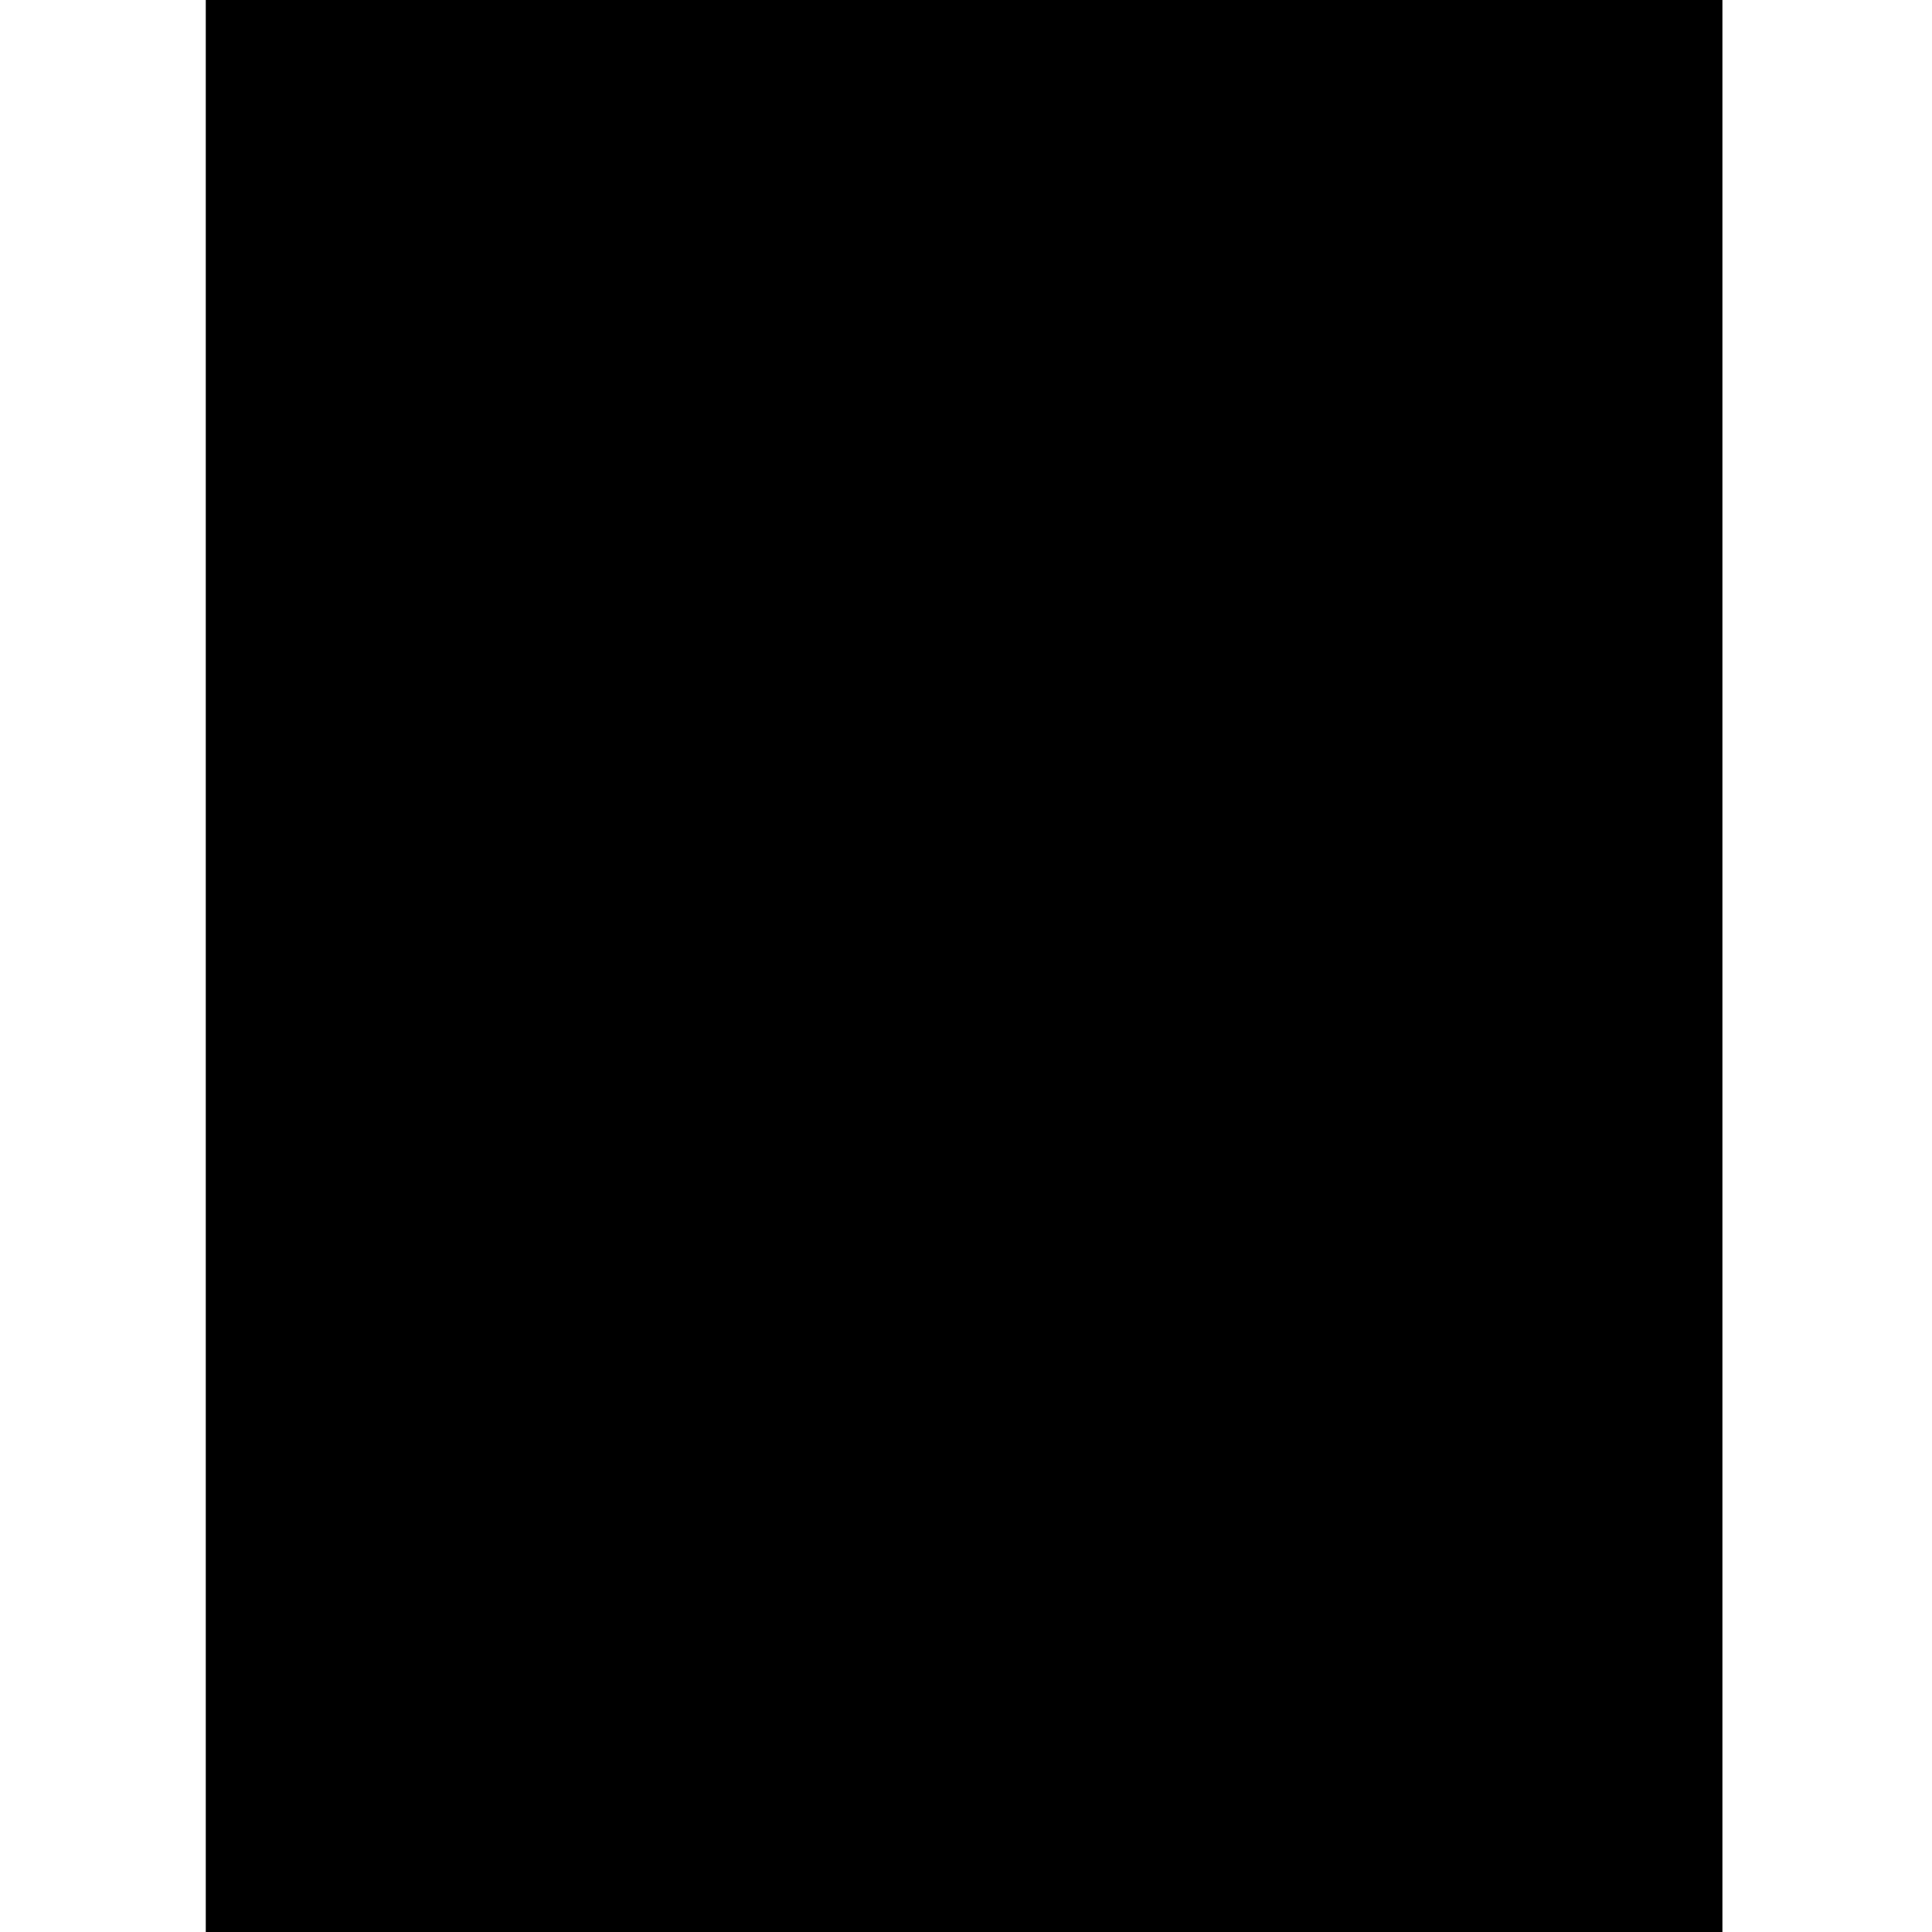
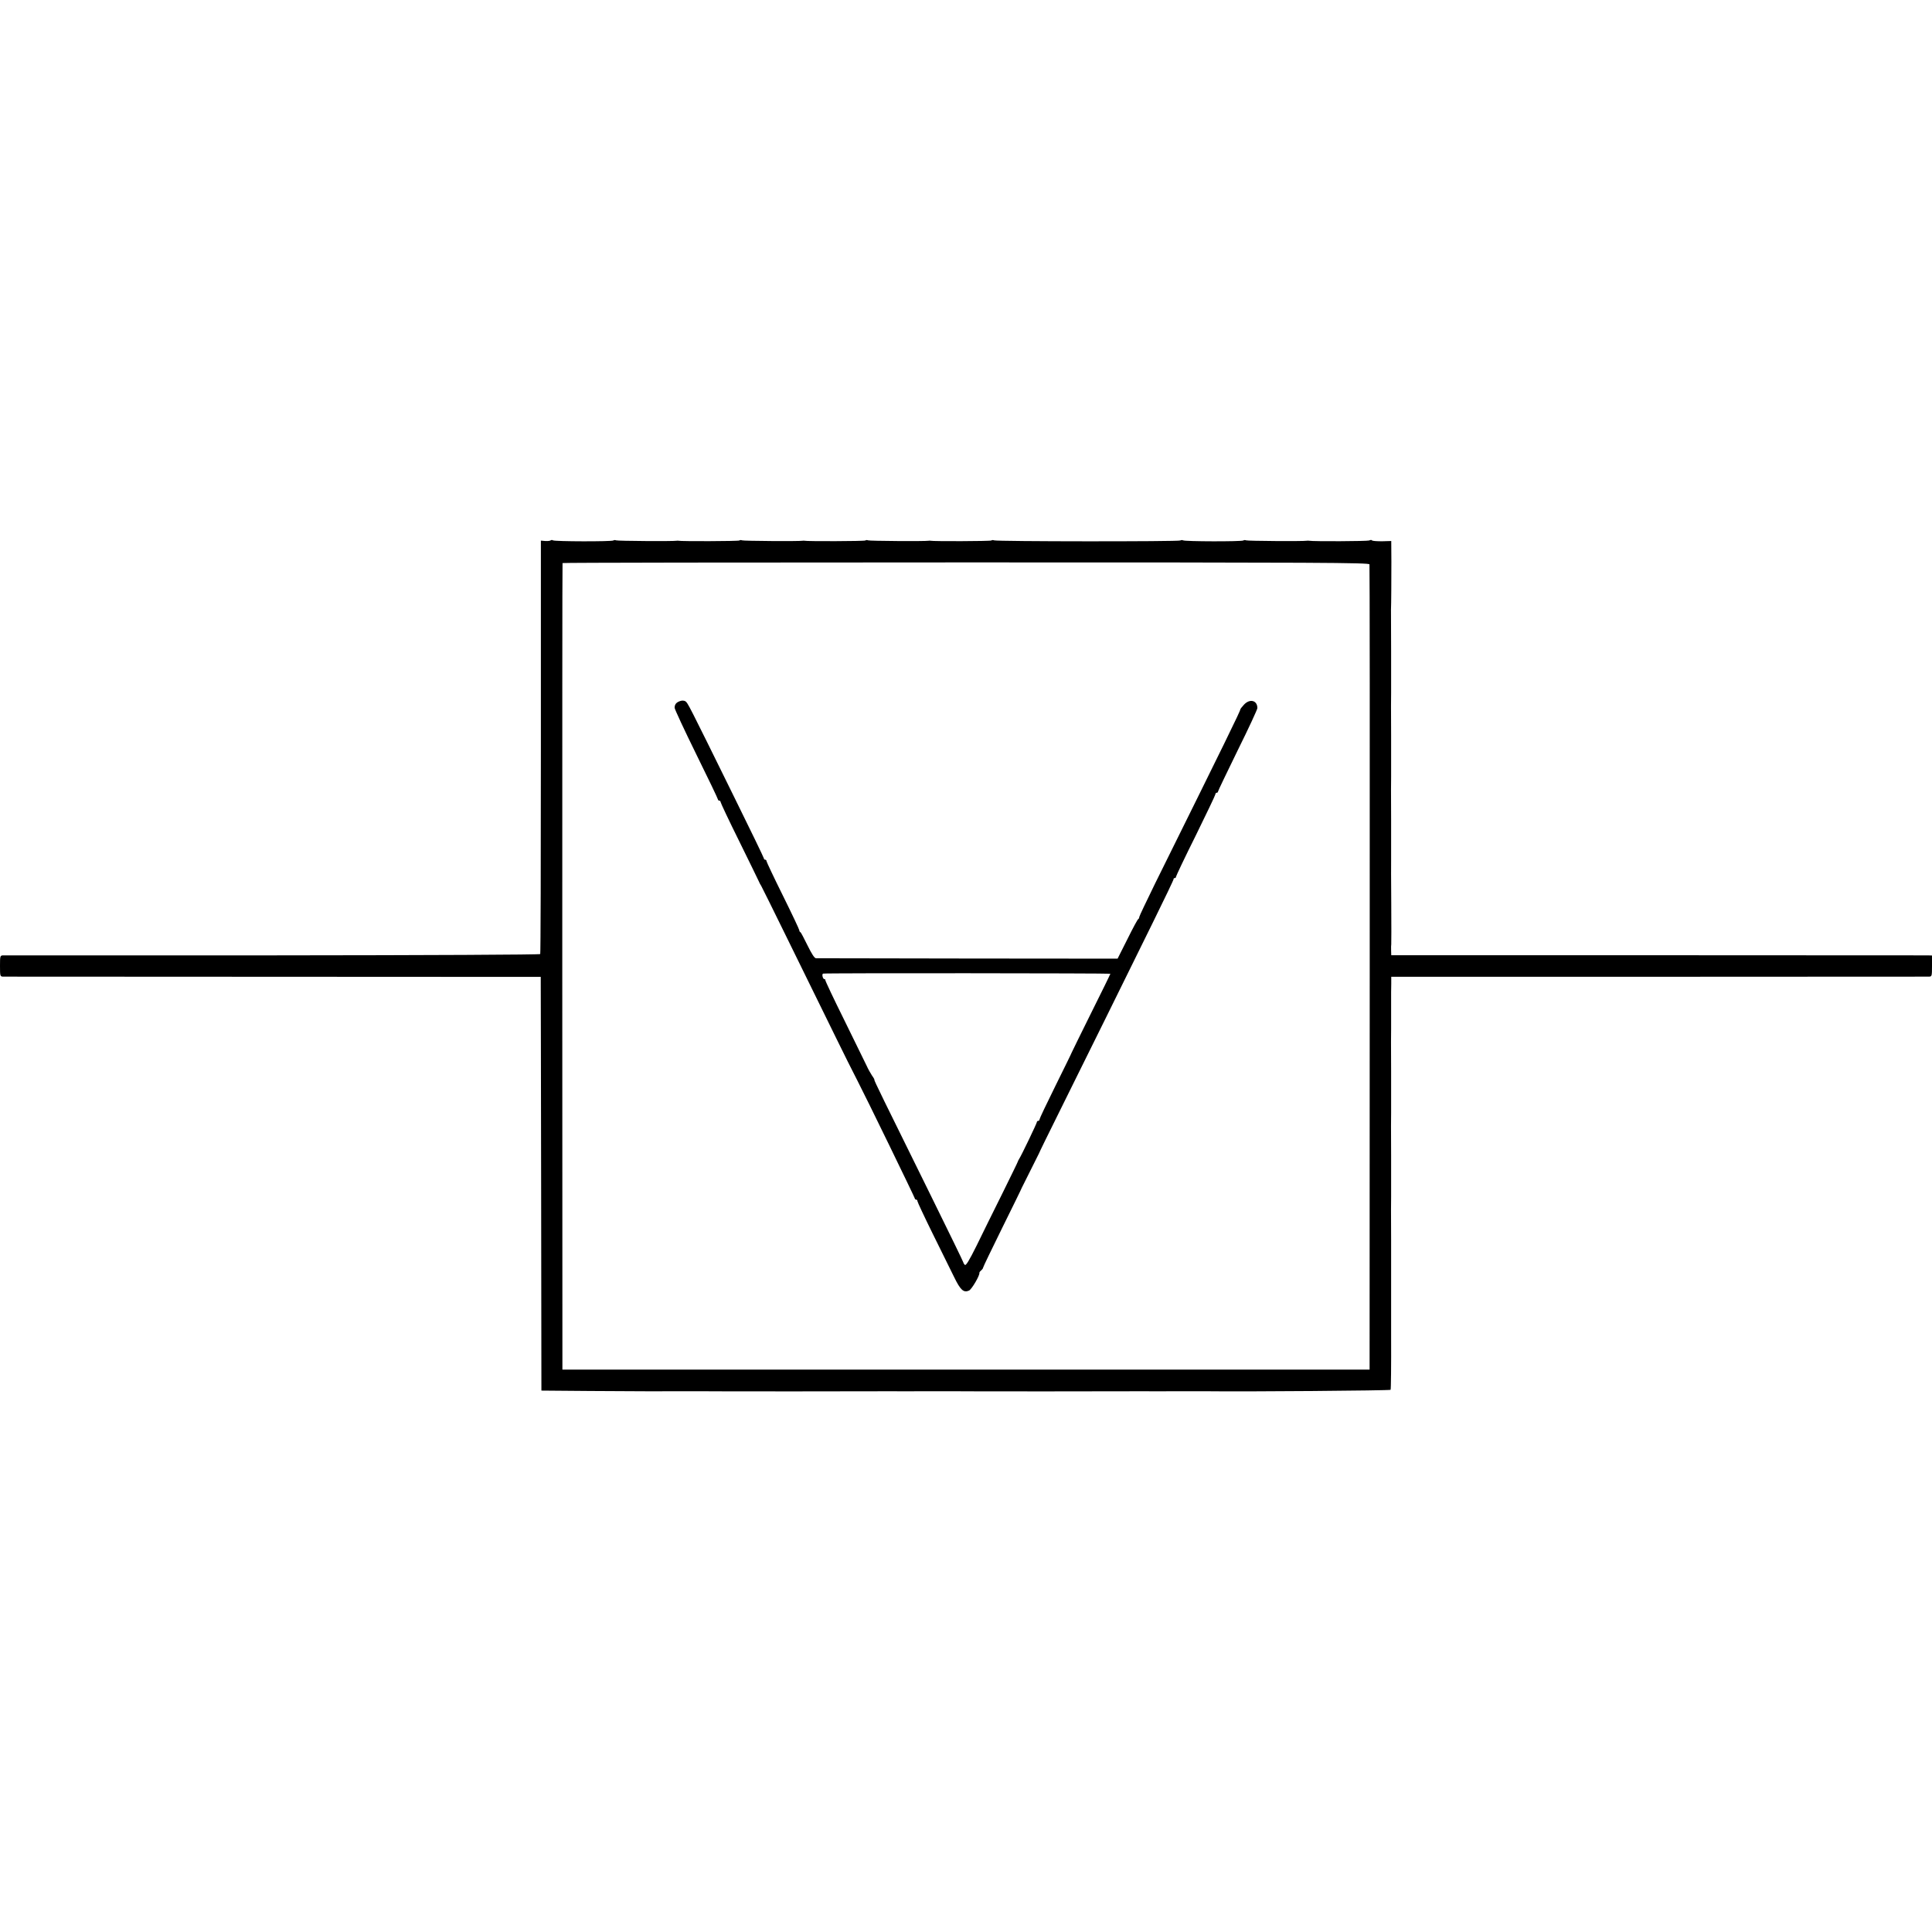
- <svg xmlns="http://www.w3.org/2000/svg" version="1.0" width="507pt" height="507pt" viewBox="0 0 507 507" preserveAspectRatio="xMidYMid meet">
-   <g transform="translate(0,507) scale(0.1,-0.1)" fill="#000000" stroke="none">
-     <path d="M540 2535 l0 -2535 1990 0 1990 0 0 2535 0 2535 -1990 0 -1990 0 0 -2535z" />
+ <svg xmlns="http://www.w3.org/2000/svg" version="1.0" width="1472pt" height="1472pt" viewBox="0 0 1472 1472" preserveAspectRatio="xMidYMid meet">
+   <g transform="translate(0,1472) scale(0.1,-0.1)" fill="#000000" stroke="none">
+     <path d="M4196 10603 c-4 -4 -22 -6 -41 -5 l-34 3 0 -1571 c0 -863 -2 -1574 -5 -1579 -4 -5 -838 -9 -2039 -10 -1117 0 -2042 0 -2054 0 -22 -1 -23 -5 -23 -81 0 -76 1 -80 23 -81 12 0 939 -1 2060 -1 l2037 -1 0 -46 c0 -25 2 -734 3 -1576 l2 -1530 370 -3 c204 -1 377 -2 385 -2 8 -1 116 0 240 0 124 0 232 0 240 0 8 -1 332 -1 720 -1 388 1 712 1 720 1 8 -1 116 0 240 0 124 0 232 0 240 0 8 -1 332 -1 720 -1 388 1 712 1 720 1 8 -1 116 0 240 0 124 0 232 0 240 0 280 -4 1392 5 1395 11 3 4 5 189 4 411 0 222 0 410 0 418 0 8 0 152 0 320 -1 168 -1 312 0 320 0 8 0 152 0 320 -1 168 -1 312 0 320 0 8 0 152 0 320 -1 168 -1 312 0 320 0 8 0 71 0 140 0 69 0 132 0 140 0 8 1 38 1 66 l0 52 2038 0 c1120 0 2047 1 2060 1 21 1 22 5 22 81 l0 80 -32 1 c-18 0 -945 0 -2060 1 l-2028 0 -1 37 c-1 20 0 40 1 46 1 5 1 147 0 315 -1 168 -2 312 -1 320 0 8 0 152 0 320 -1 168 -1 312 0 320 0 8 0 152 0 320 -1 168 -1 312 0 320 0 8 0 152 0 320 -1 168 -1 310 -1 315 2 35 3 234 3 366 l-1 157 -71 -2 c-39 0 -73 2 -76 7 -2 4 -12 4 -21 -1 -14 -6 -426 -8 -457 -2 -5 1 -14 1 -20 0 -24 -5 -453 -2 -461 3 -6 3 -15 3 -21 -1 -14 -9 -446 -8 -459 1 -6 3 -15 3 -21 -1 -14 -9 -1406 -8 -1419 1 -6 3 -15 3 -21 -1 -9 -6 -449 -7 -463 -2 -3 1 -9 1 -15 0 -24 -5 -453 -2 -461 3 -6 3 -15 3 -21 -1 -9 -6 -449 -7 -463 -2 -3 1 -9 1 -15 0 -24 -5 -453 -2 -461 3 -6 3 -15 3 -21 -1 -9 -6 -449 -7 -463 -2 -3 1 -9 1 -15 0 -24 -5 -453 -2 -461 3 -6 3 -15 3 -21 -1 -14 -9 -446 -8 -460 1 -6 4 -13 3 -17 0z m6238 -183 c2 -8 3 -1392 2 -3075 l-1 -3060 -3075 0 -3075 0 -1 3070 c0 1689 0 3072 2 3075 1 3 1384 5 3073 5 2722 0 3072 -2 3075 -15z" />
+     <path d="M5180 9378 c-28 -10 -40 -25 -40 -51 0 -10 74 -169 165 -354 91 -184 165 -339 165 -344 0 -5 5 -9 10 -9 6 0 10 -5 10 -10 0 -6 63 -140 141 -297 78 -158 145 -296 150 -307 5 -12 13 -28 19 -36 5 -8 92 -184 193 -390 370 -754 479 -976 505 -1025 14 -27 29 -57 33 -65 62 -119 439 -894 439 -901 0 -5 5 -9 10 -9 6 0 10 -5 10 -12 0 -6 52 -117 116 -247 64 -130 137 -278 163 -330 49 -101 73 -122 114 -104 21 10 83 116 79 135 -1 3 5 12 13 18 8 7 15 16 15 21 0 5 66 142 147 306 81 164 148 300 148 303 1 3 30 61 65 130 35 69 64 127 65 130 0 3 74 154 164 335 90 182 249 503 354 715 104 212 262 531 350 710 88 179 160 328 159 333 -1 4 3 7 8 7 6 0 10 4 10 10 0 5 67 147 150 313 82 167 150 309 150 315 0 7 5 12 10 12 6 0 10 4 10 9 0 5 68 146 150 314 83 167 150 312 150 322 0 60 -59 74 -103 25 -15 -16 -27 -32 -27 -35 1 -11 -113 -244 -651 -1330 -65 -133 -119 -246 -119 -252 0 -6 -3 -13 -7 -15 -5 -1 -42 -70 -83 -153 l-75 -149 -1140 1 c-627 1 -1148 2 -1158 2 -12 1 -32 32 -65 99 -26 53 -50 99 -54 100 -5 2 -8 8 -8 14 0 6 -56 125 -125 264 -69 139 -125 258 -125 263 0 6 -4 11 -10 11 -5 0 -10 4 -10 10 0 5 -104 220 -231 477 -347 705 -349 708 -367 720 -11 6 -26 7 -42 1z m3280 -2077 c0 -3 -66 -138 -147 -300 -81 -163 -147 -298 -148 -301 0 -3 -56 -116 -123 -252 -67 -135 -122 -251 -122 -257 0 -6 -4 -11 -10 -11 -5 0 -10 -4 -10 -9 0 -9 -117 -253 -135 -281 -5 -8 -10 -17 -10 -20 0 -3 -54 -113 -119 -245 -66 -132 -154 -311 -196 -397 -57 -115 -81 -153 -89 -145 -6 6 -11 14 -11 18 0 4 -111 232 -246 506 -371 751 -435 882 -432 885 2 2 -6 17 -18 33 -11 17 -30 50 -41 75 -12 25 -88 180 -169 345 -82 165 -147 303 -146 308 1 4 -2 7 -7 7 -12 0 -21 38 -10 42 15 5 2189 3 2189 -1z" />
  </g>
</svg>
